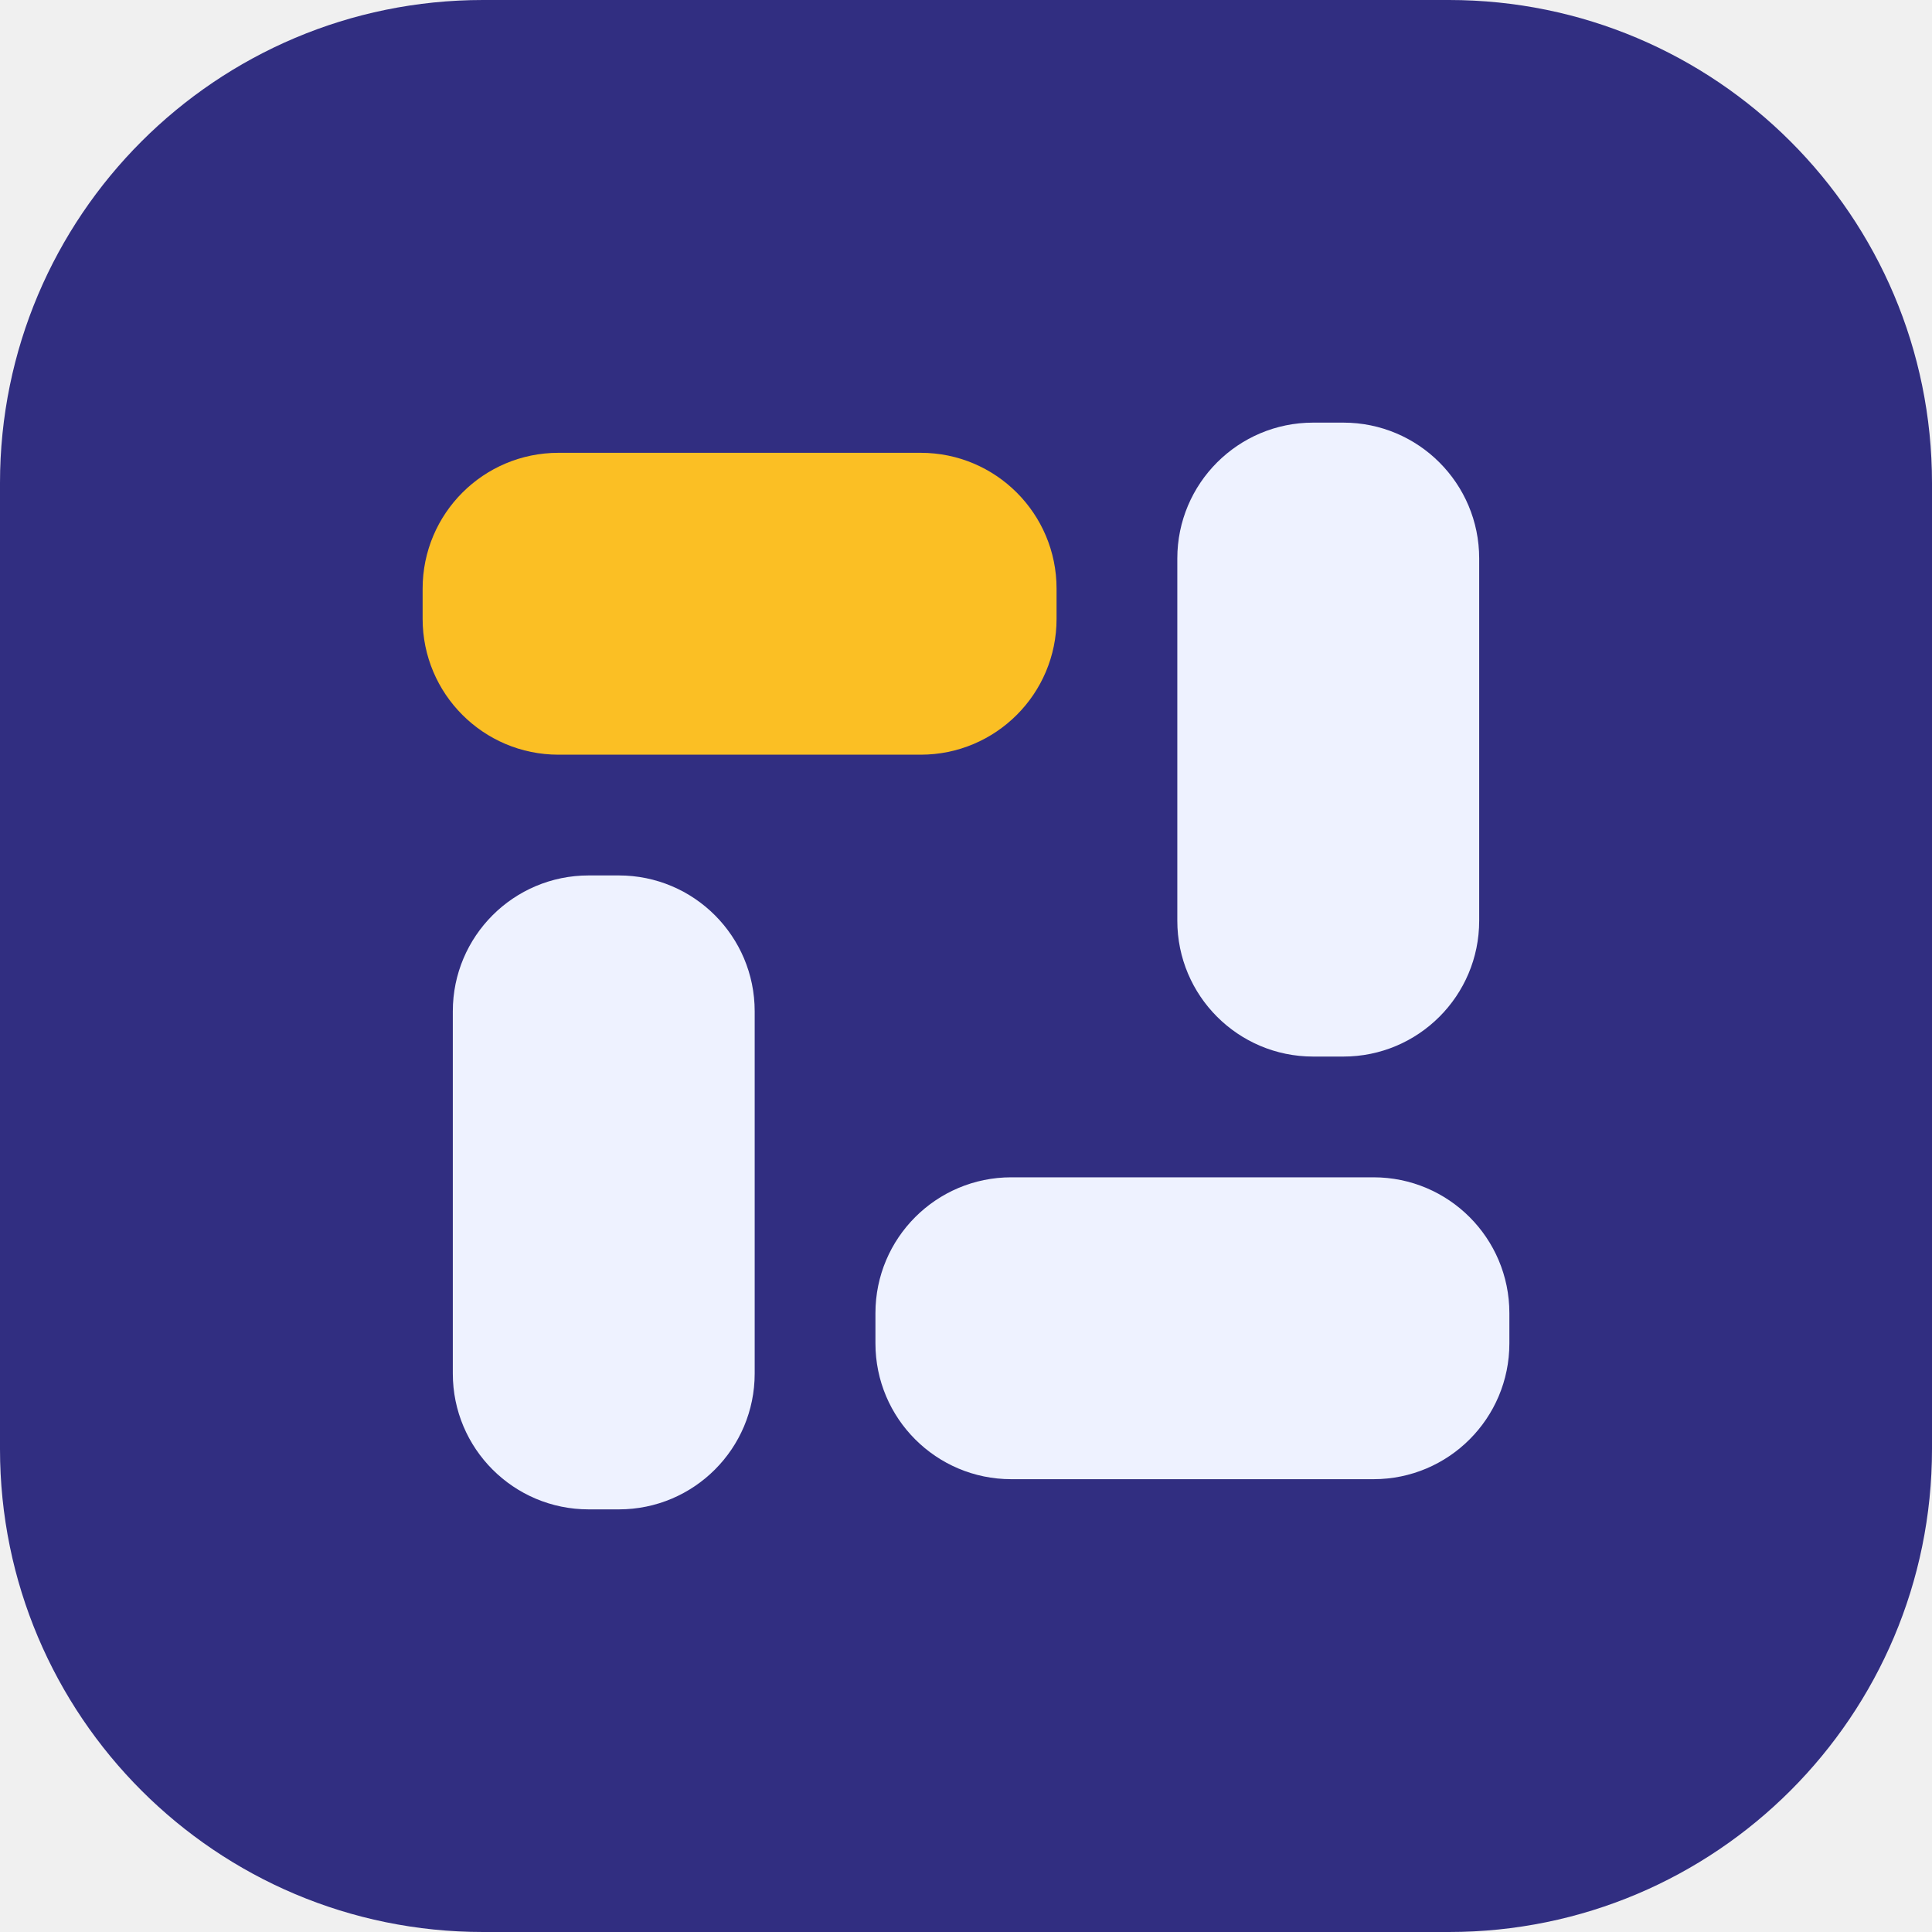
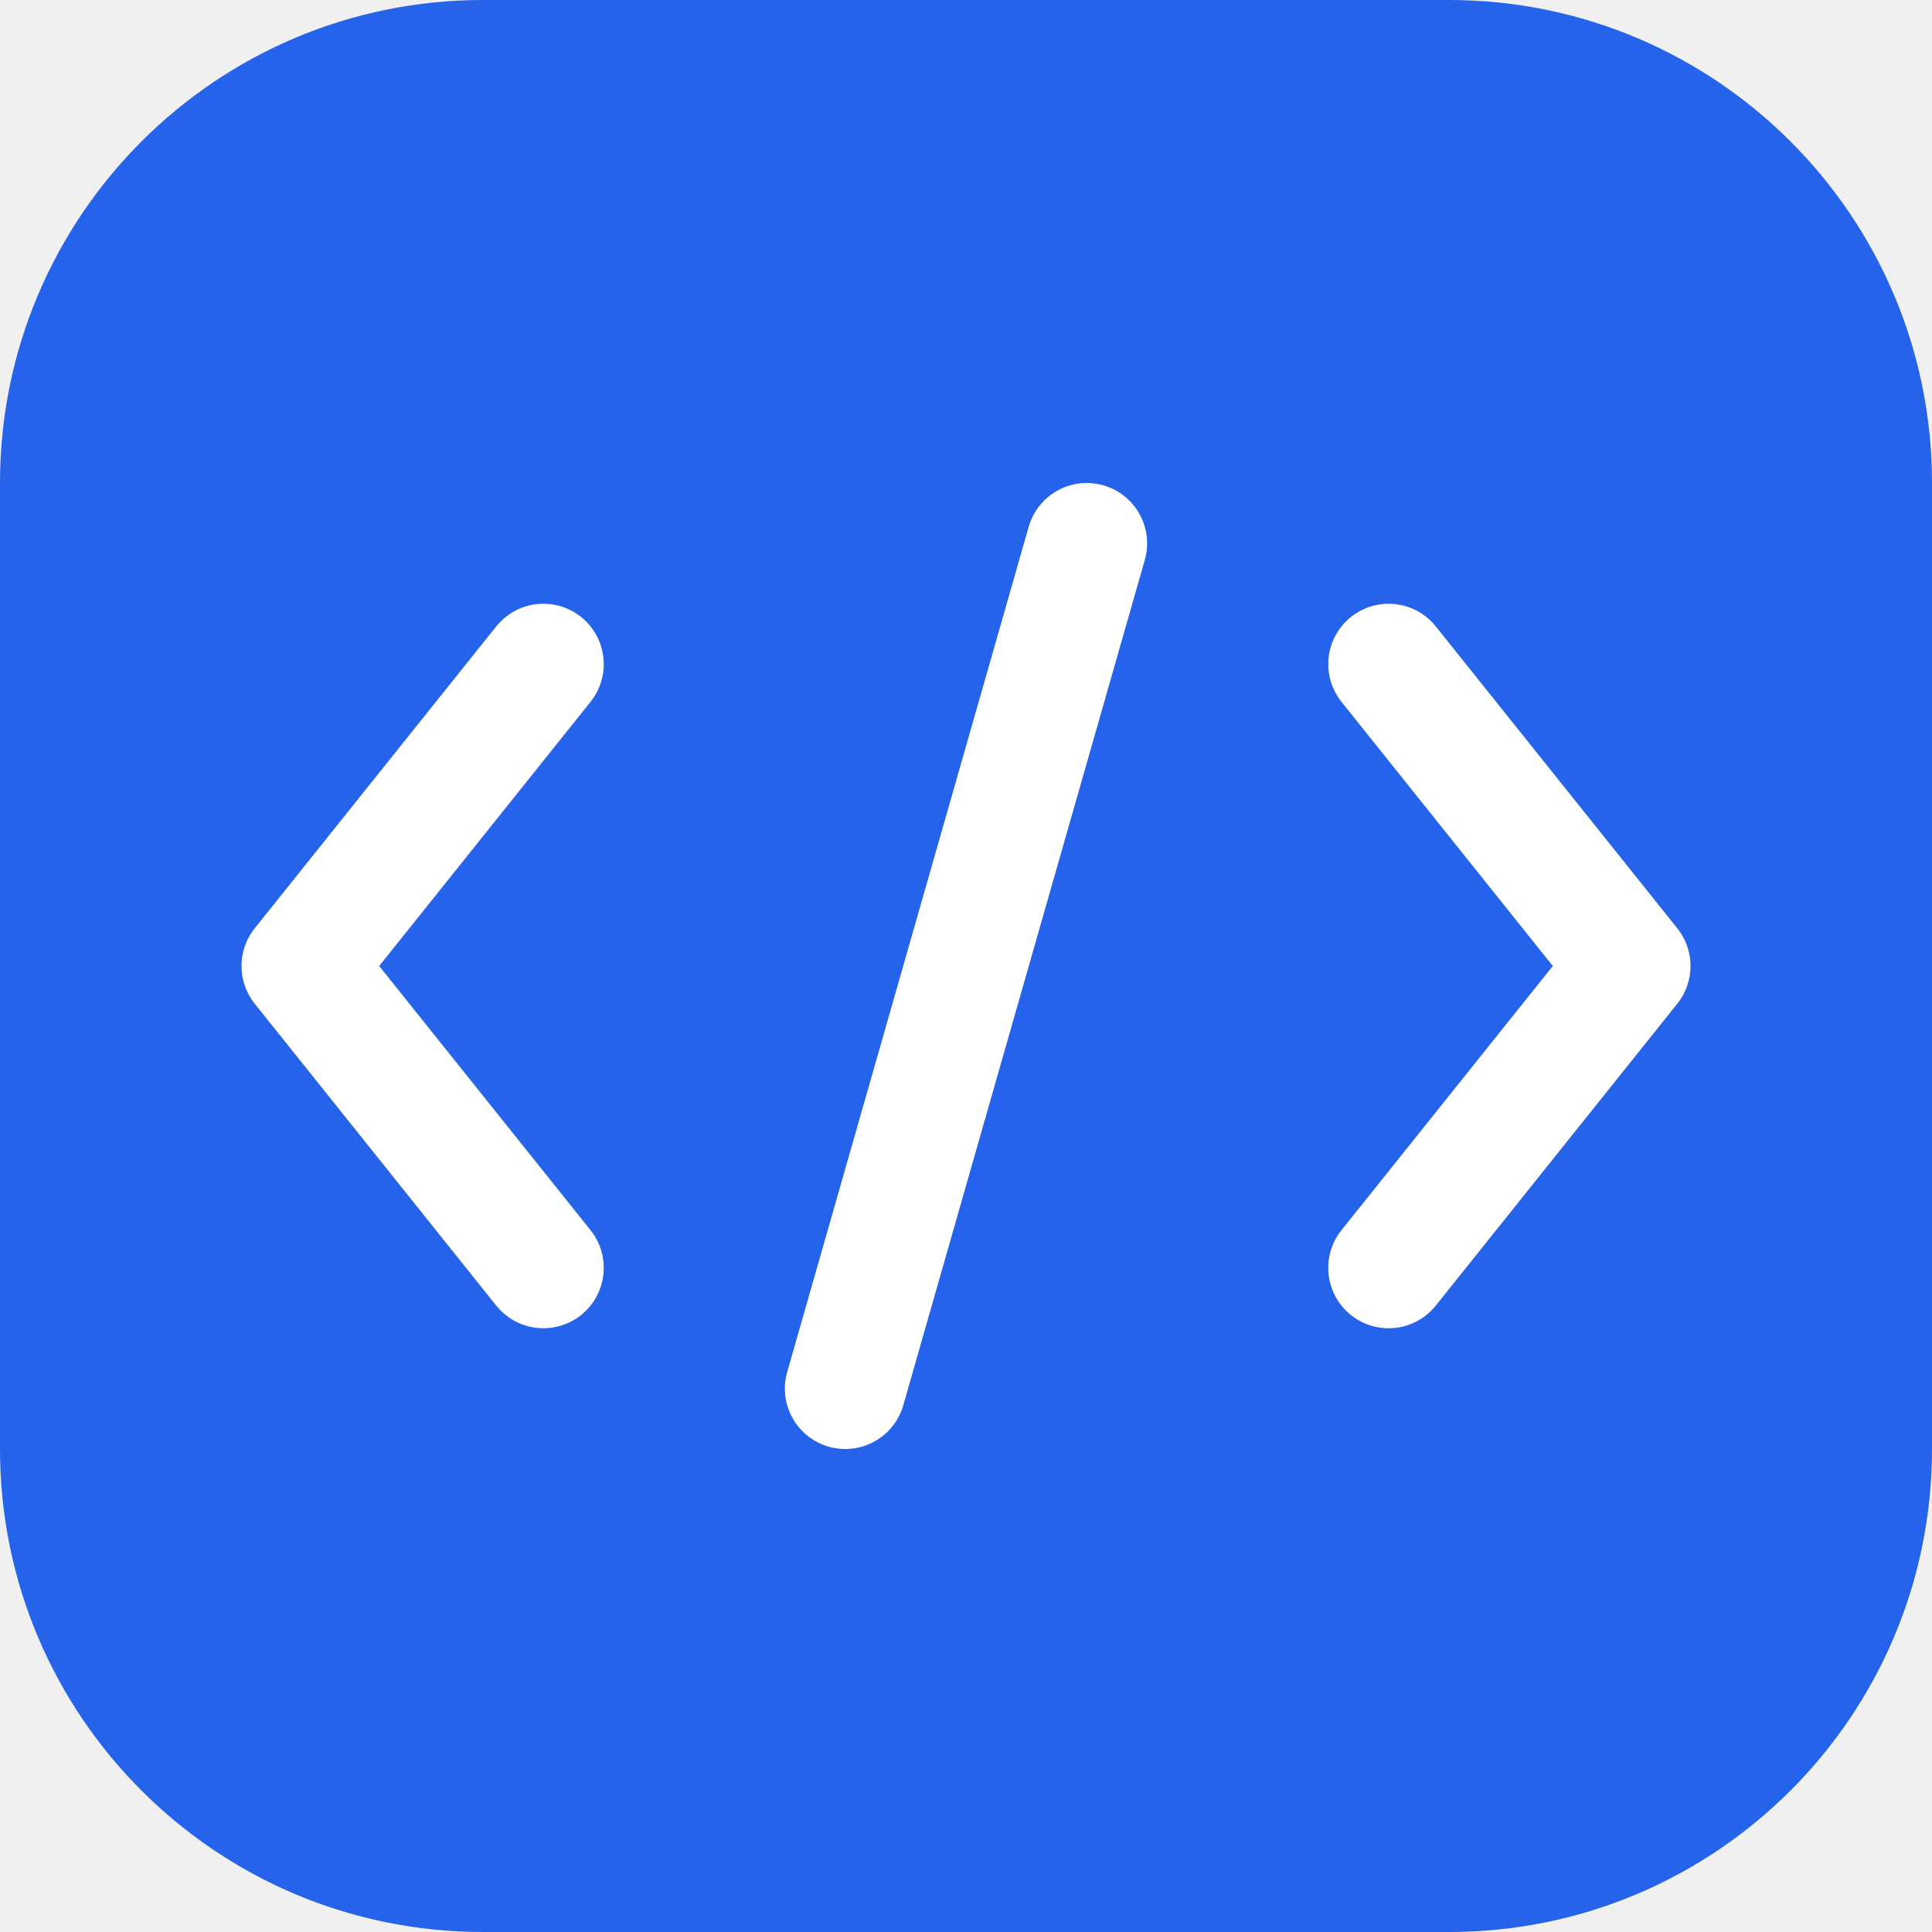
- <svg xmlns="http://www.w3.org/2000/svg" width="64" height="64" viewBox="0 0 64 64" role="img" aria-label="DSLKit">
-   <rect width="64" height="64" rx="16" fill="#312e81" />
-   <rect x="14" y="15" width="21" height="10" rx="4.5" fill="#fbbf24" />
-   <g transform="rotate(90 32 32)">
-     <rect x="14" y="15" width="21" height="10" rx="4.5" fill="#eef2ff" />
-   </g>
-   <g transform="rotate(180 32 32)">
-     <rect x="14" y="15" width="21" height="10" rx="4.5" fill="#eef2ff" />
-   </g>
-   <g transform="rotate(270 32 32)">
-     <rect x="14" y="15" width="21" height="10" rx="4.5" fill="#eef2ff" />
-   </g>
+ <svg xmlns="http://www.w3.org/2000/svg" width="32" height="32" viewBox="0 0 32 32">
+   <rect width="32" height="32" rx="8" fill="#2563eb" />
+   <path d="M9 11l-4 5 4 5M23 11l4 5-4 5M18 9l-4 14" fill="none" stroke="#fff" stroke-width="2" stroke-linecap="round" stroke-linejoin="round" />
</svg>
